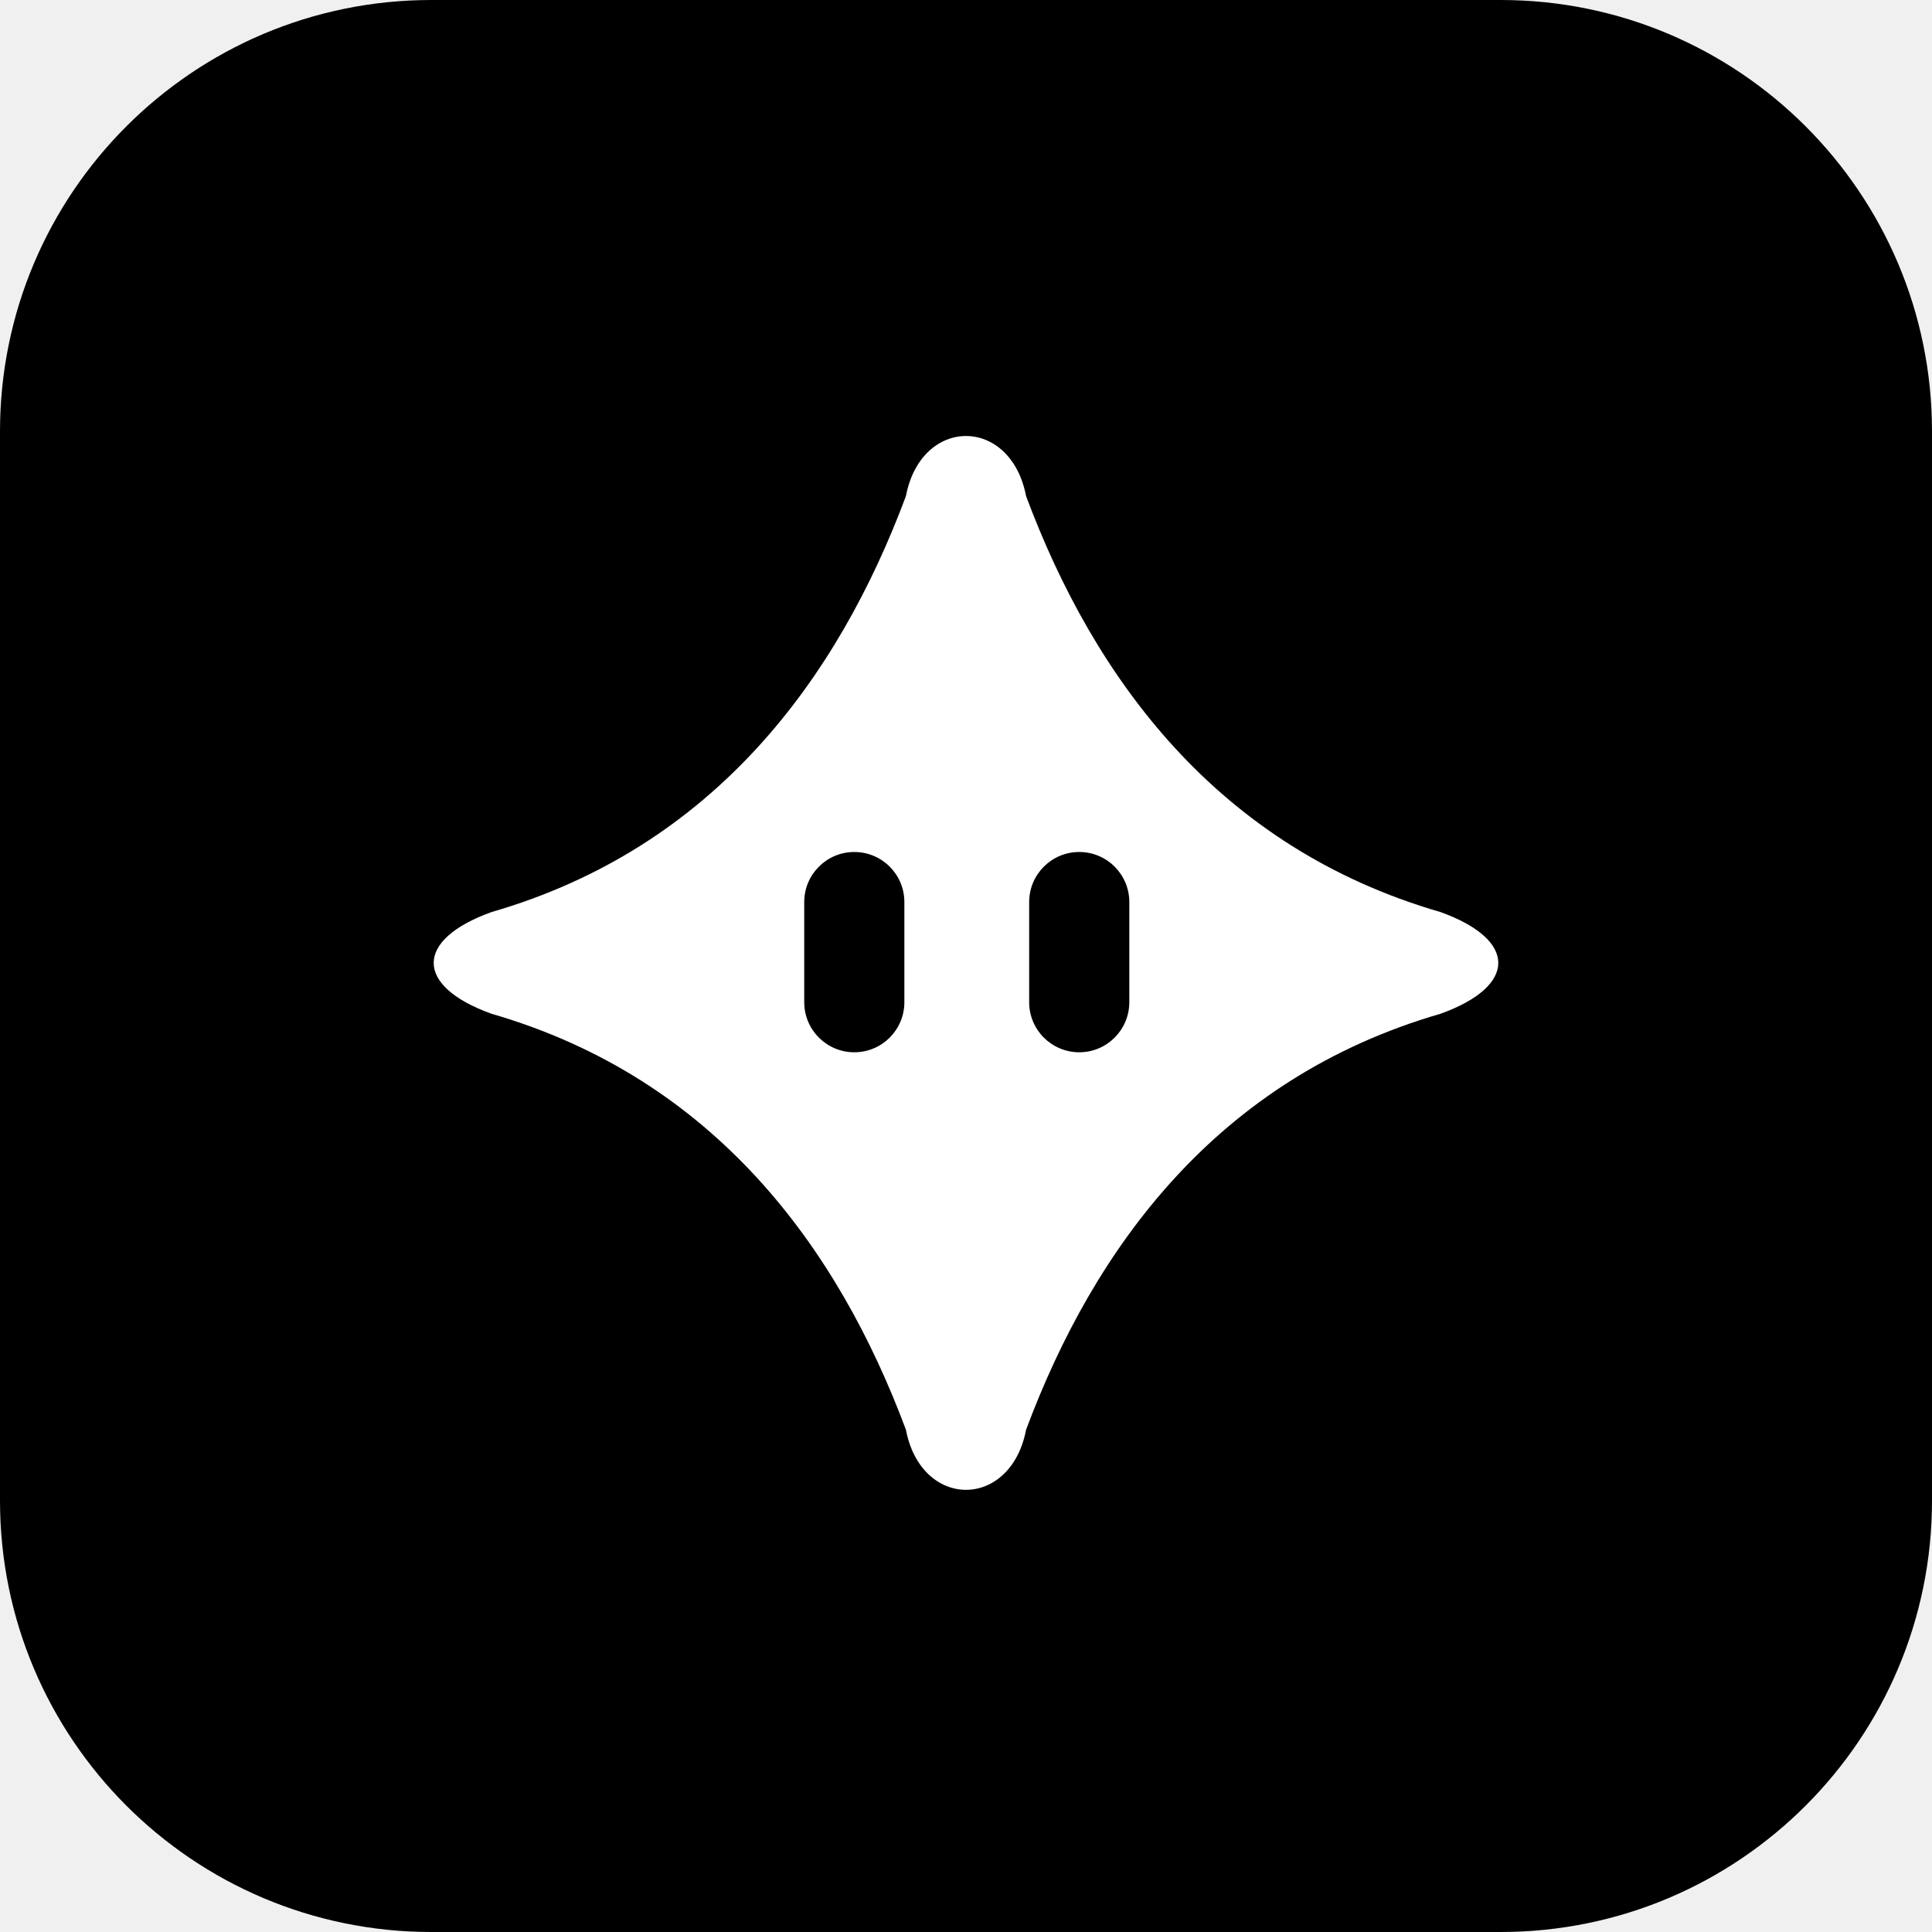
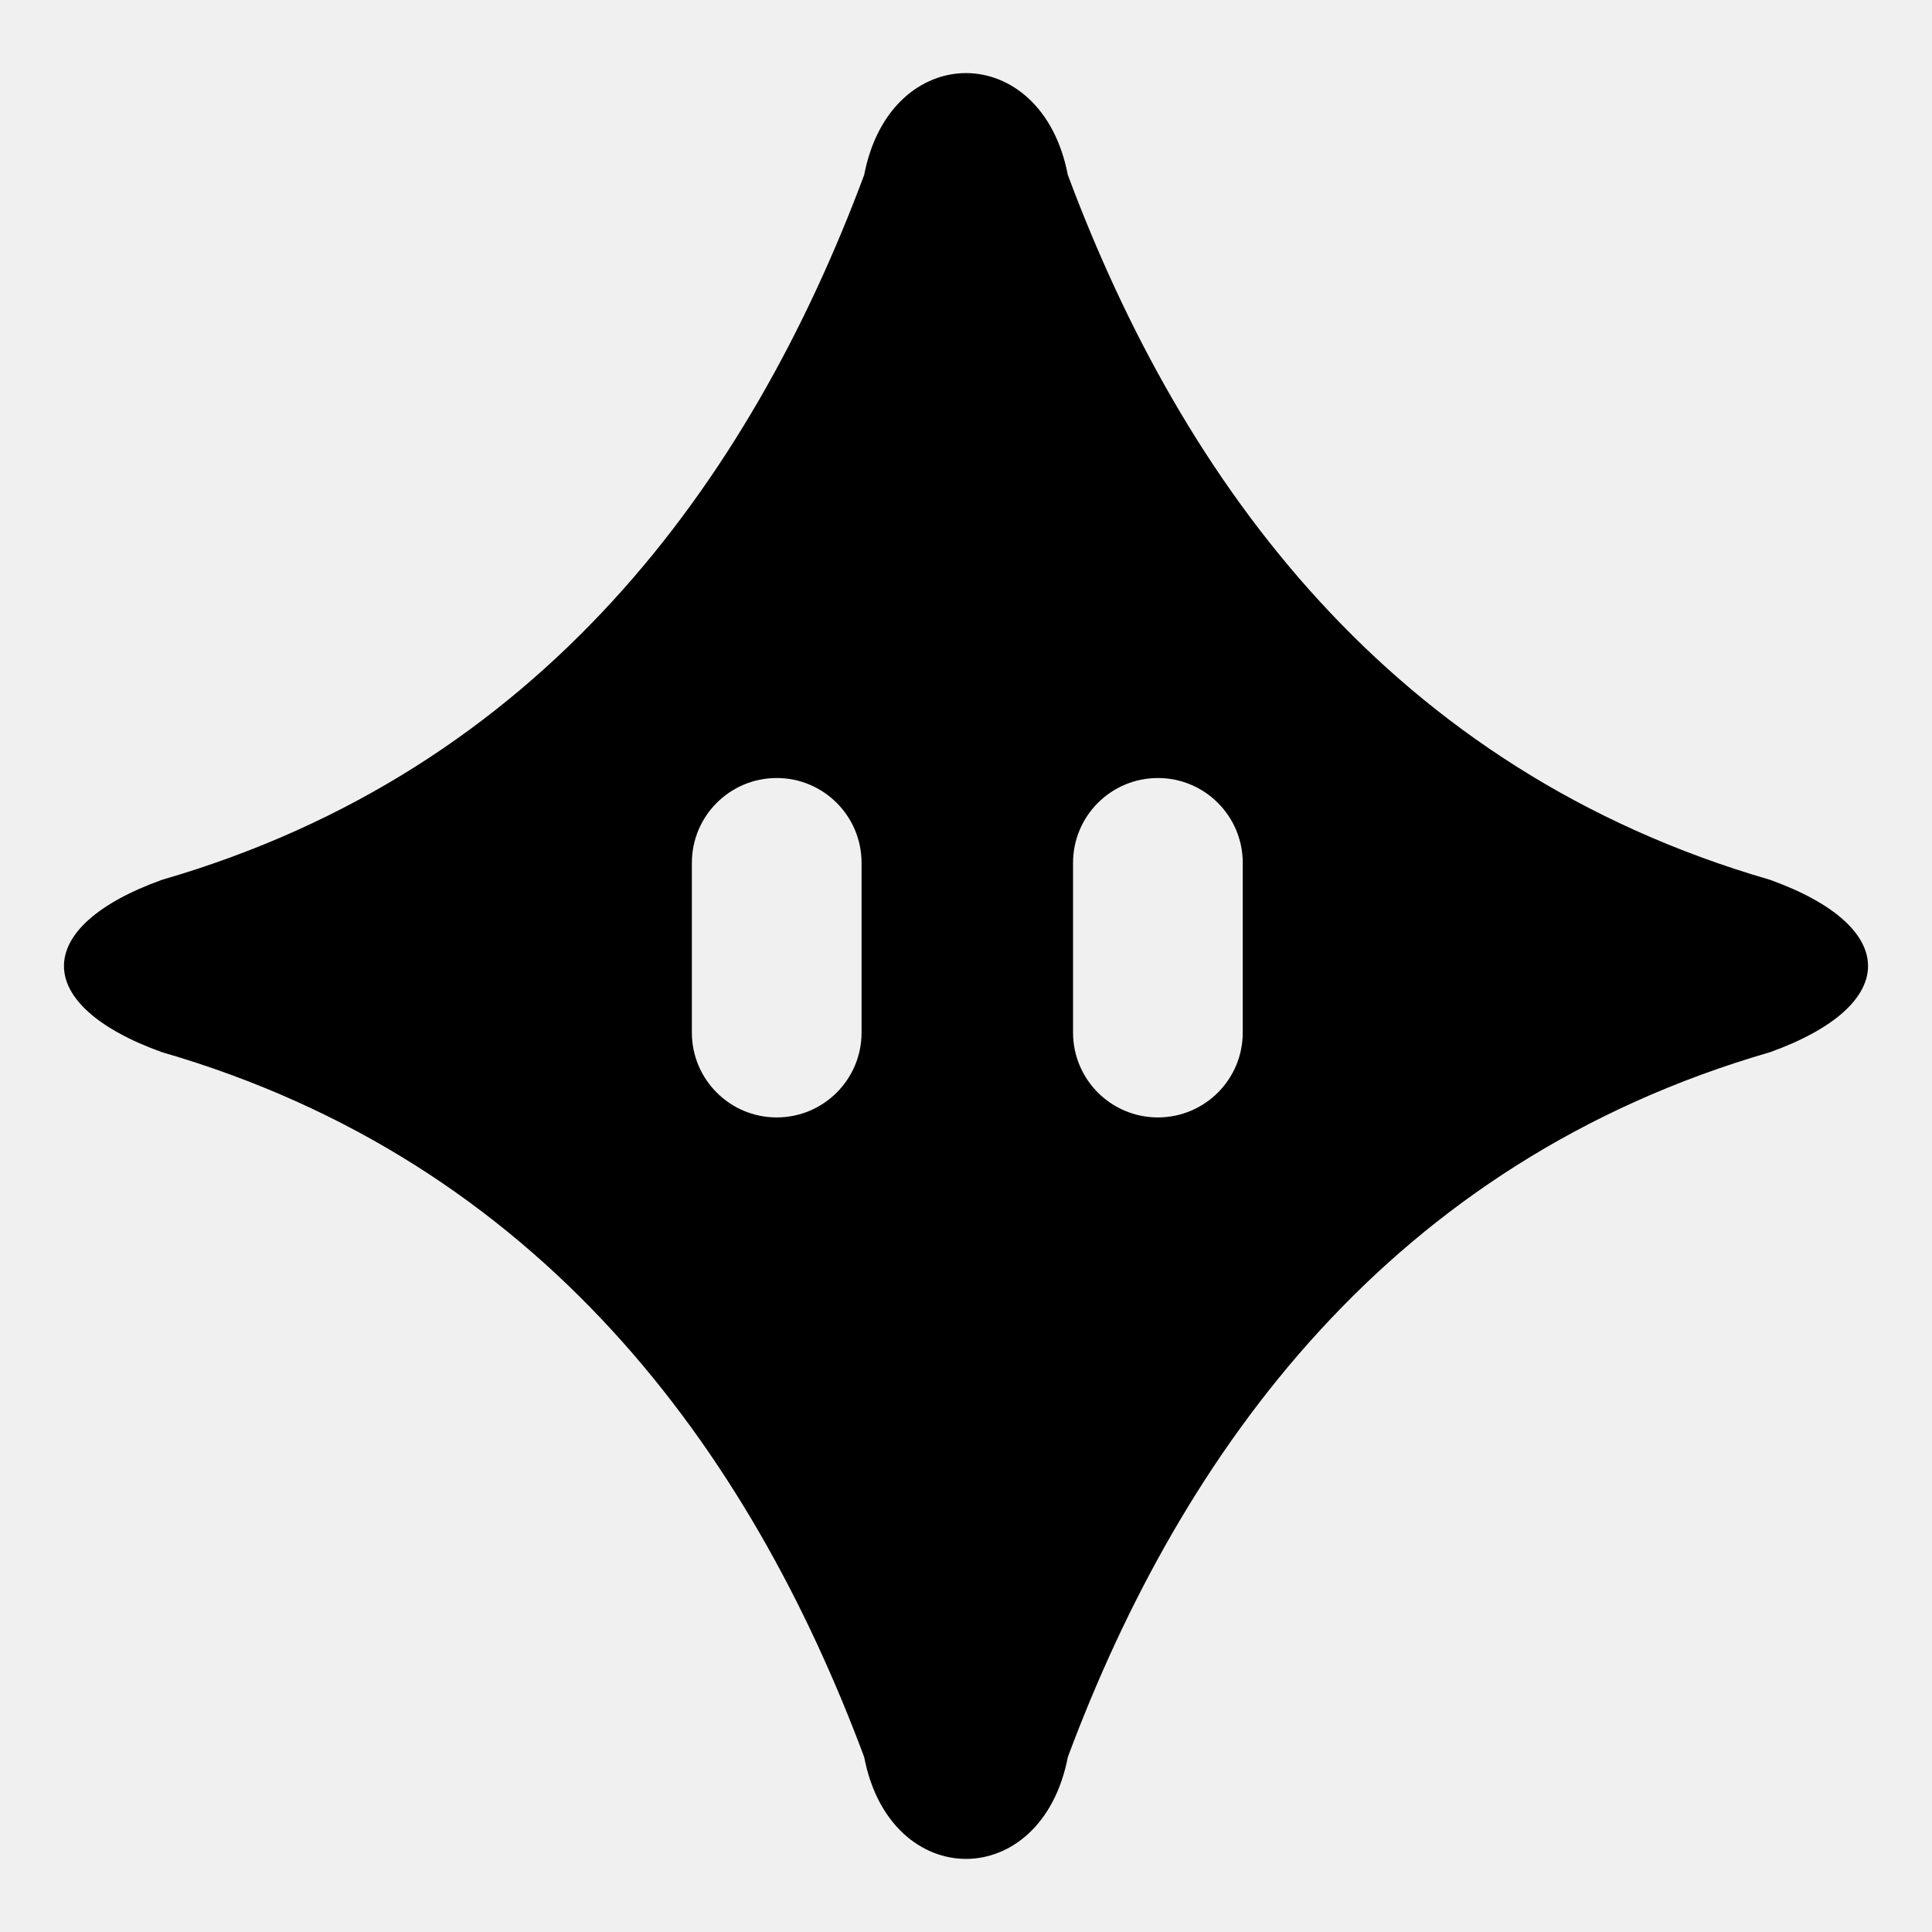
- <svg xmlns="http://www.w3.org/2000/svg" viewBox="0 0 1254 1254" role="img" aria-label="Logo">
-   <rect width="1254" height="1254" rx="280" fill="#000" />
-   <path fill="#fff" d="M588 322C598 270 656 270 666 322C710 440 790 550 935 592C985 610 985 640 935 658C790 700 710 810 666 928C656 980 598 980 588 928C544 810 464 700 319 658C269 640 269 610 319 592C464 550 544 440 588 322Z" />
-   <rect x="522" y="553" width="65" height="130" rx="32.5" fill="#000" />
-   <rect x="668" y="553" width="65" height="130" rx="32.5" fill="#000" />
+ <svg xmlns="http://www.w3.org/2000/svg" viewBox="257 255 740 740" role="img" aria-label="Logo">
+   <style>path{fill:#000}@media (prefers-color-scheme:dark){path{fill:#fff}}</style>
+   <path fill-rule="evenodd" d="M588 322C598 270 656 270 666 322C710 440 790 550 935 592C985 610 985 640 935 658C790 700 710 810 666 928C656 980 598 980 588 928C544 810 464 700 319 658C269 640 269 610 319 592C464 550 544 440 588 322ZM522 585.5A32.5 32.5 0 0 1 587 585.5V650.5A32.5 32.5 0 0 1 522 650.5ZM668 585.5A32.5 32.5 0 0 1 733 585.5V650.5A32.5 32.5 0 0 1 668 650.5Z" />
</svg>
